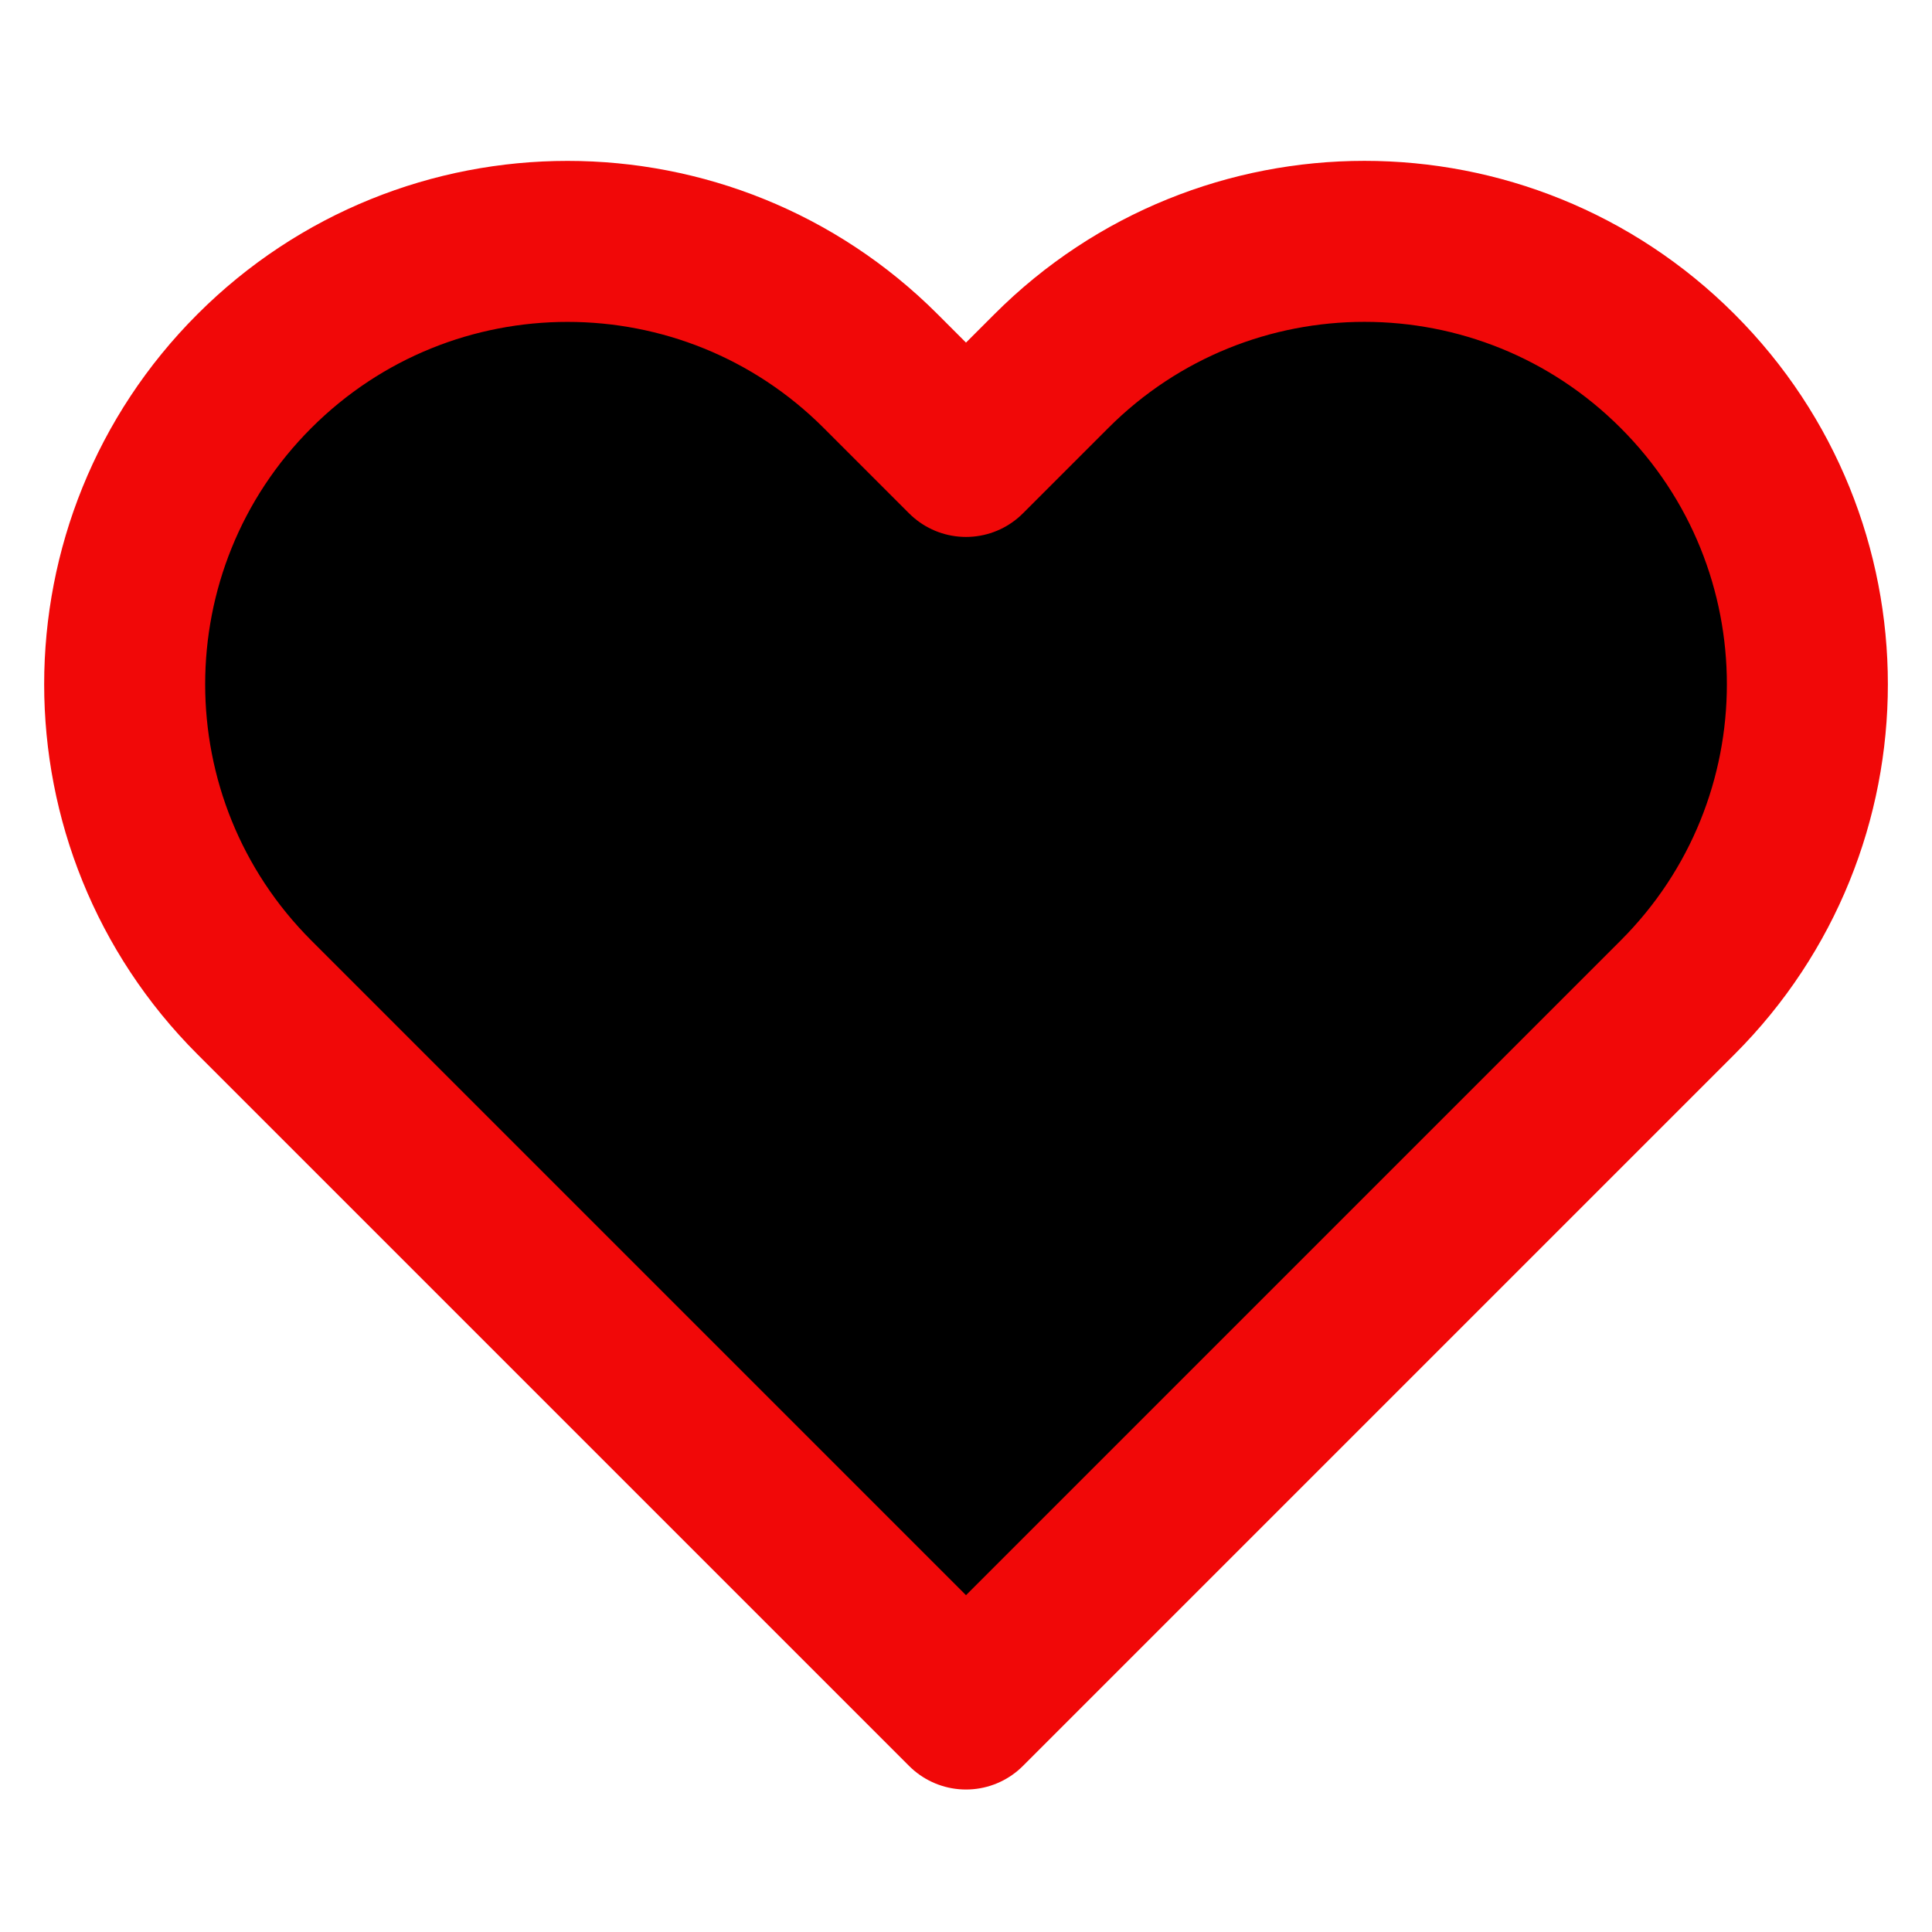
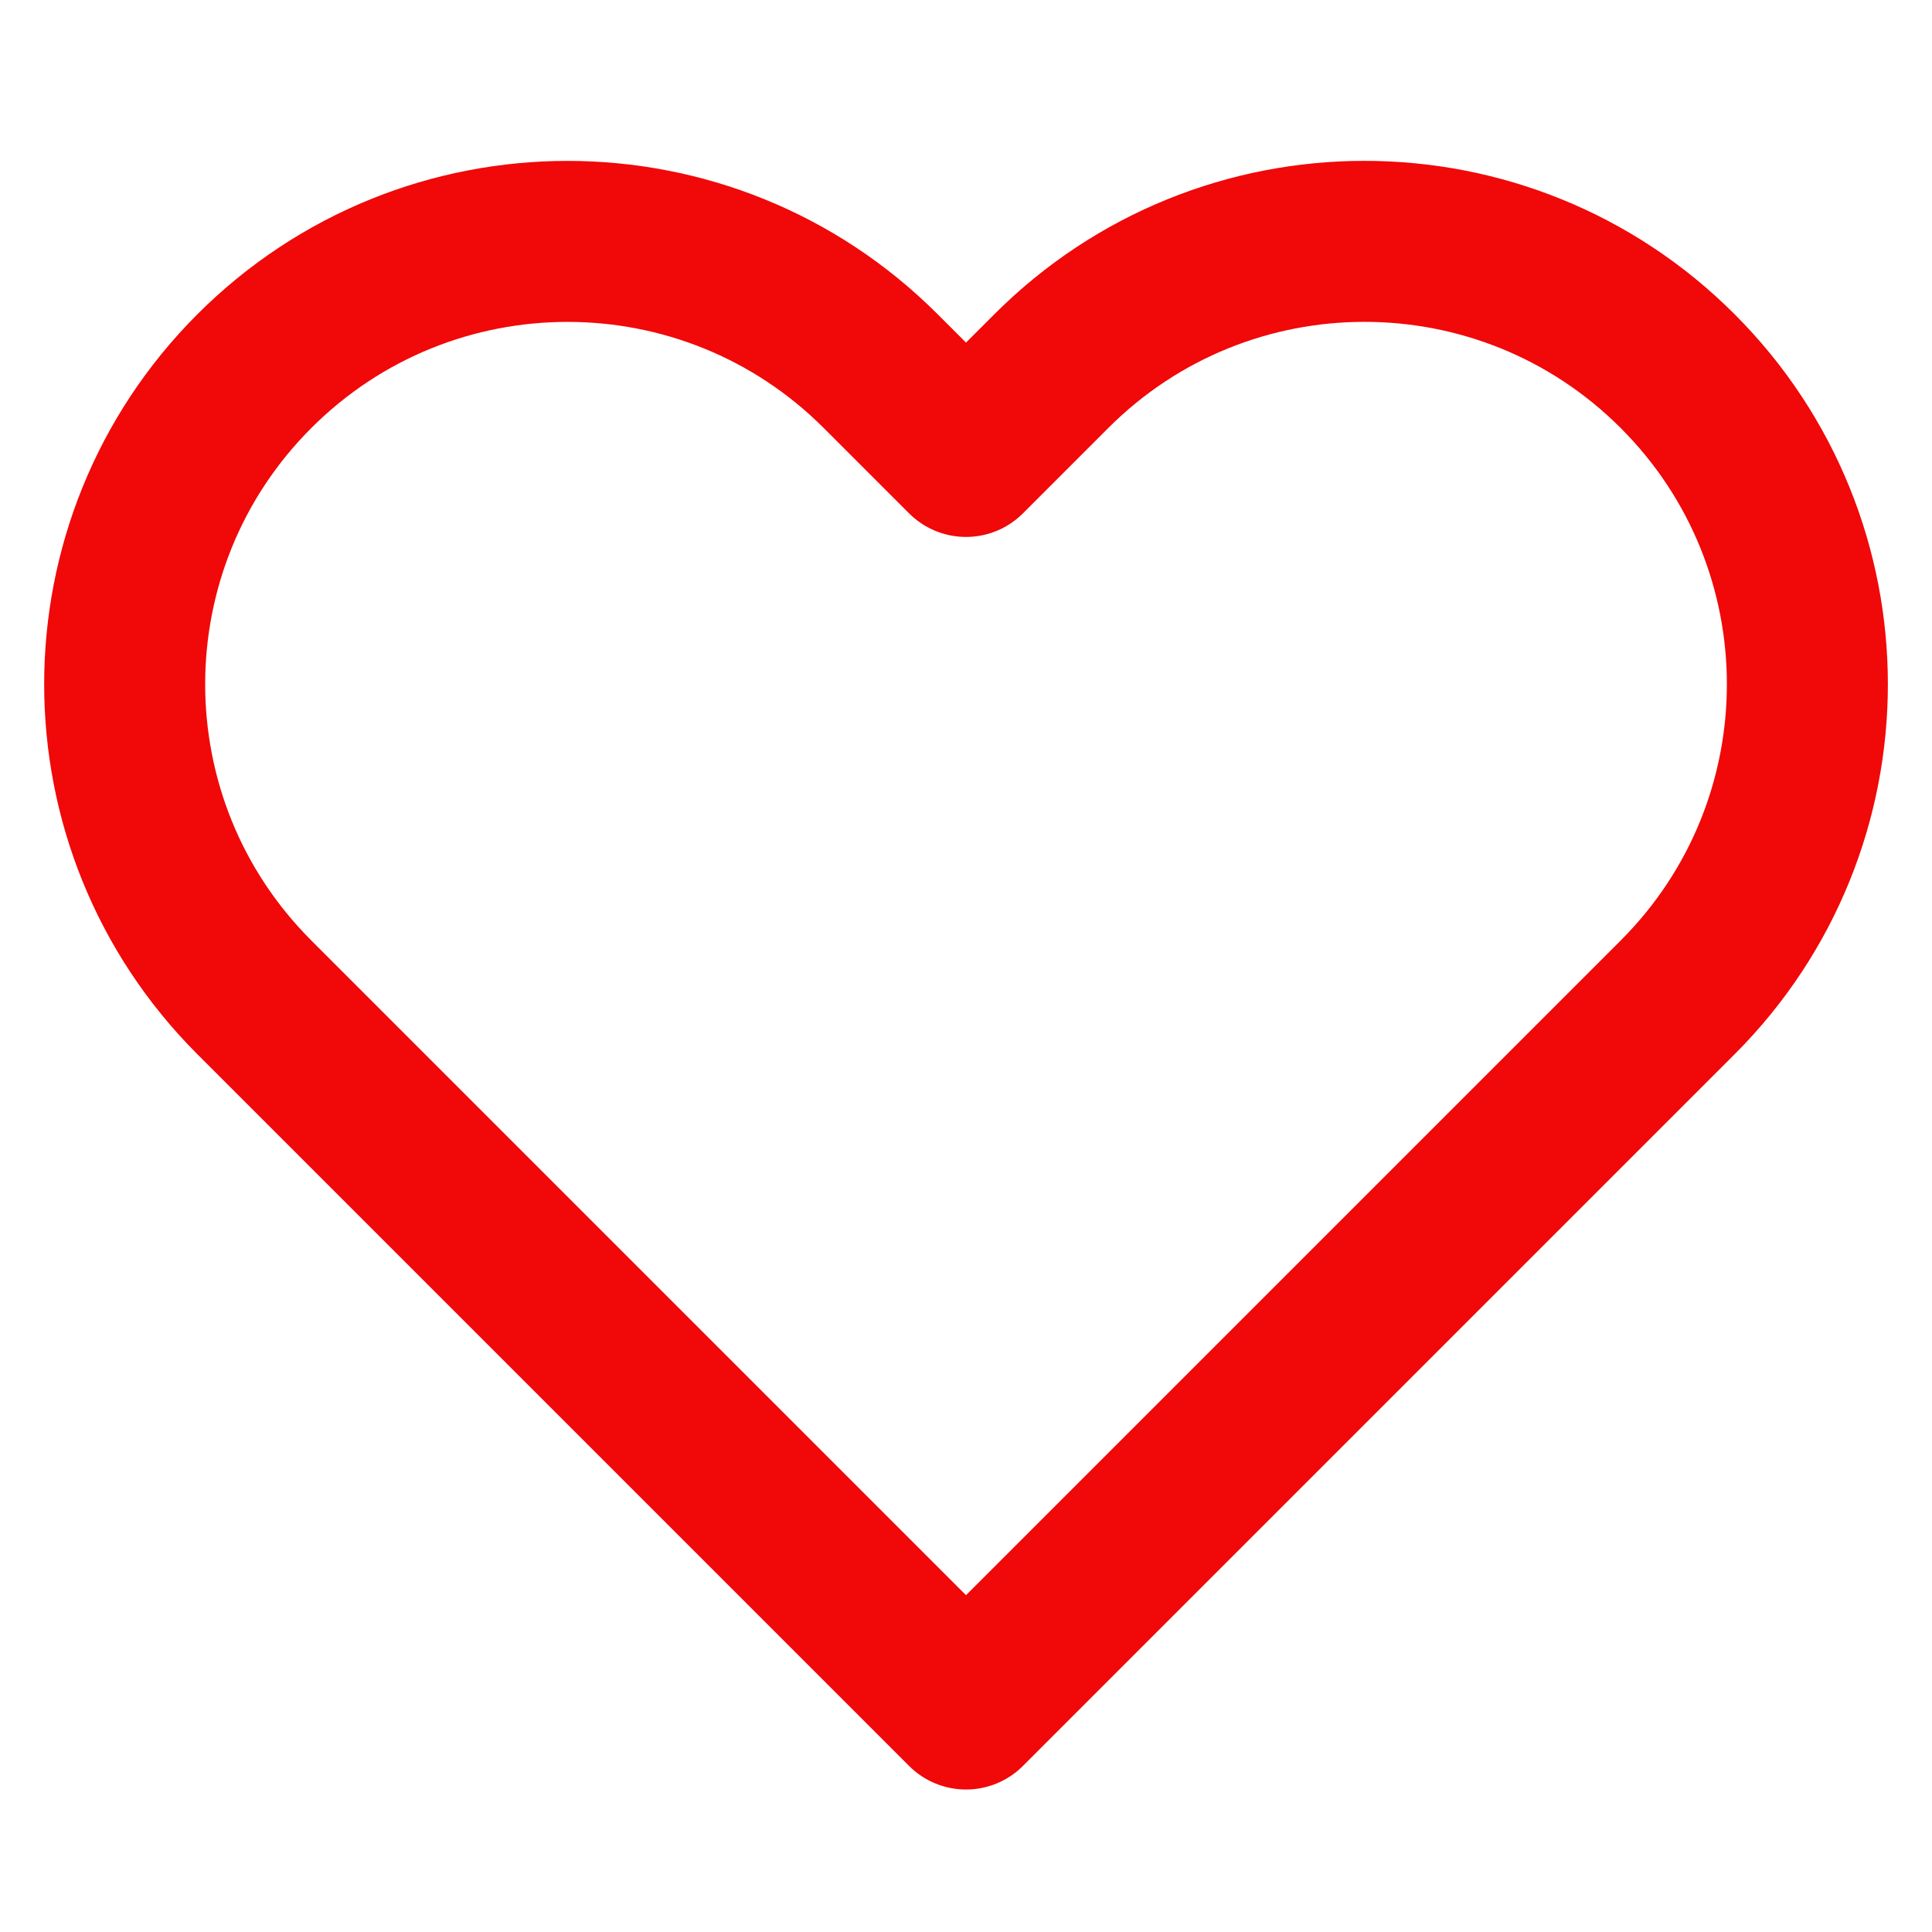
- <svg xmlns="http://www.w3.org/2000/svg" width="24" height="24" viewBox="0 0 24 24" fill="f10808" stroke="#f10808" stroke-width="2" stroke-linecap="round" stroke-linejoin="round" class="feather feather-heart">
+ <svg xmlns="http://www.w3.org/2000/svg" width="24" height="24" viewBox="0 0 24 24" fill="none" stroke="#f10808" stroke-width="2" stroke-linecap="round" stroke-linejoin="round" class="feather feather-heart">
  <path d="M20.84 4.61a5.5 5.5 0 0 0-7.78 0L12 5.67l-1.06-1.06a5.5 5.5 0 0 0-7.78 7.78l1.06 1.06L12 21.23l7.78-7.78 1.06-1.06a5.5 5.5 0 0 0 0-7.78z" />
</svg>
